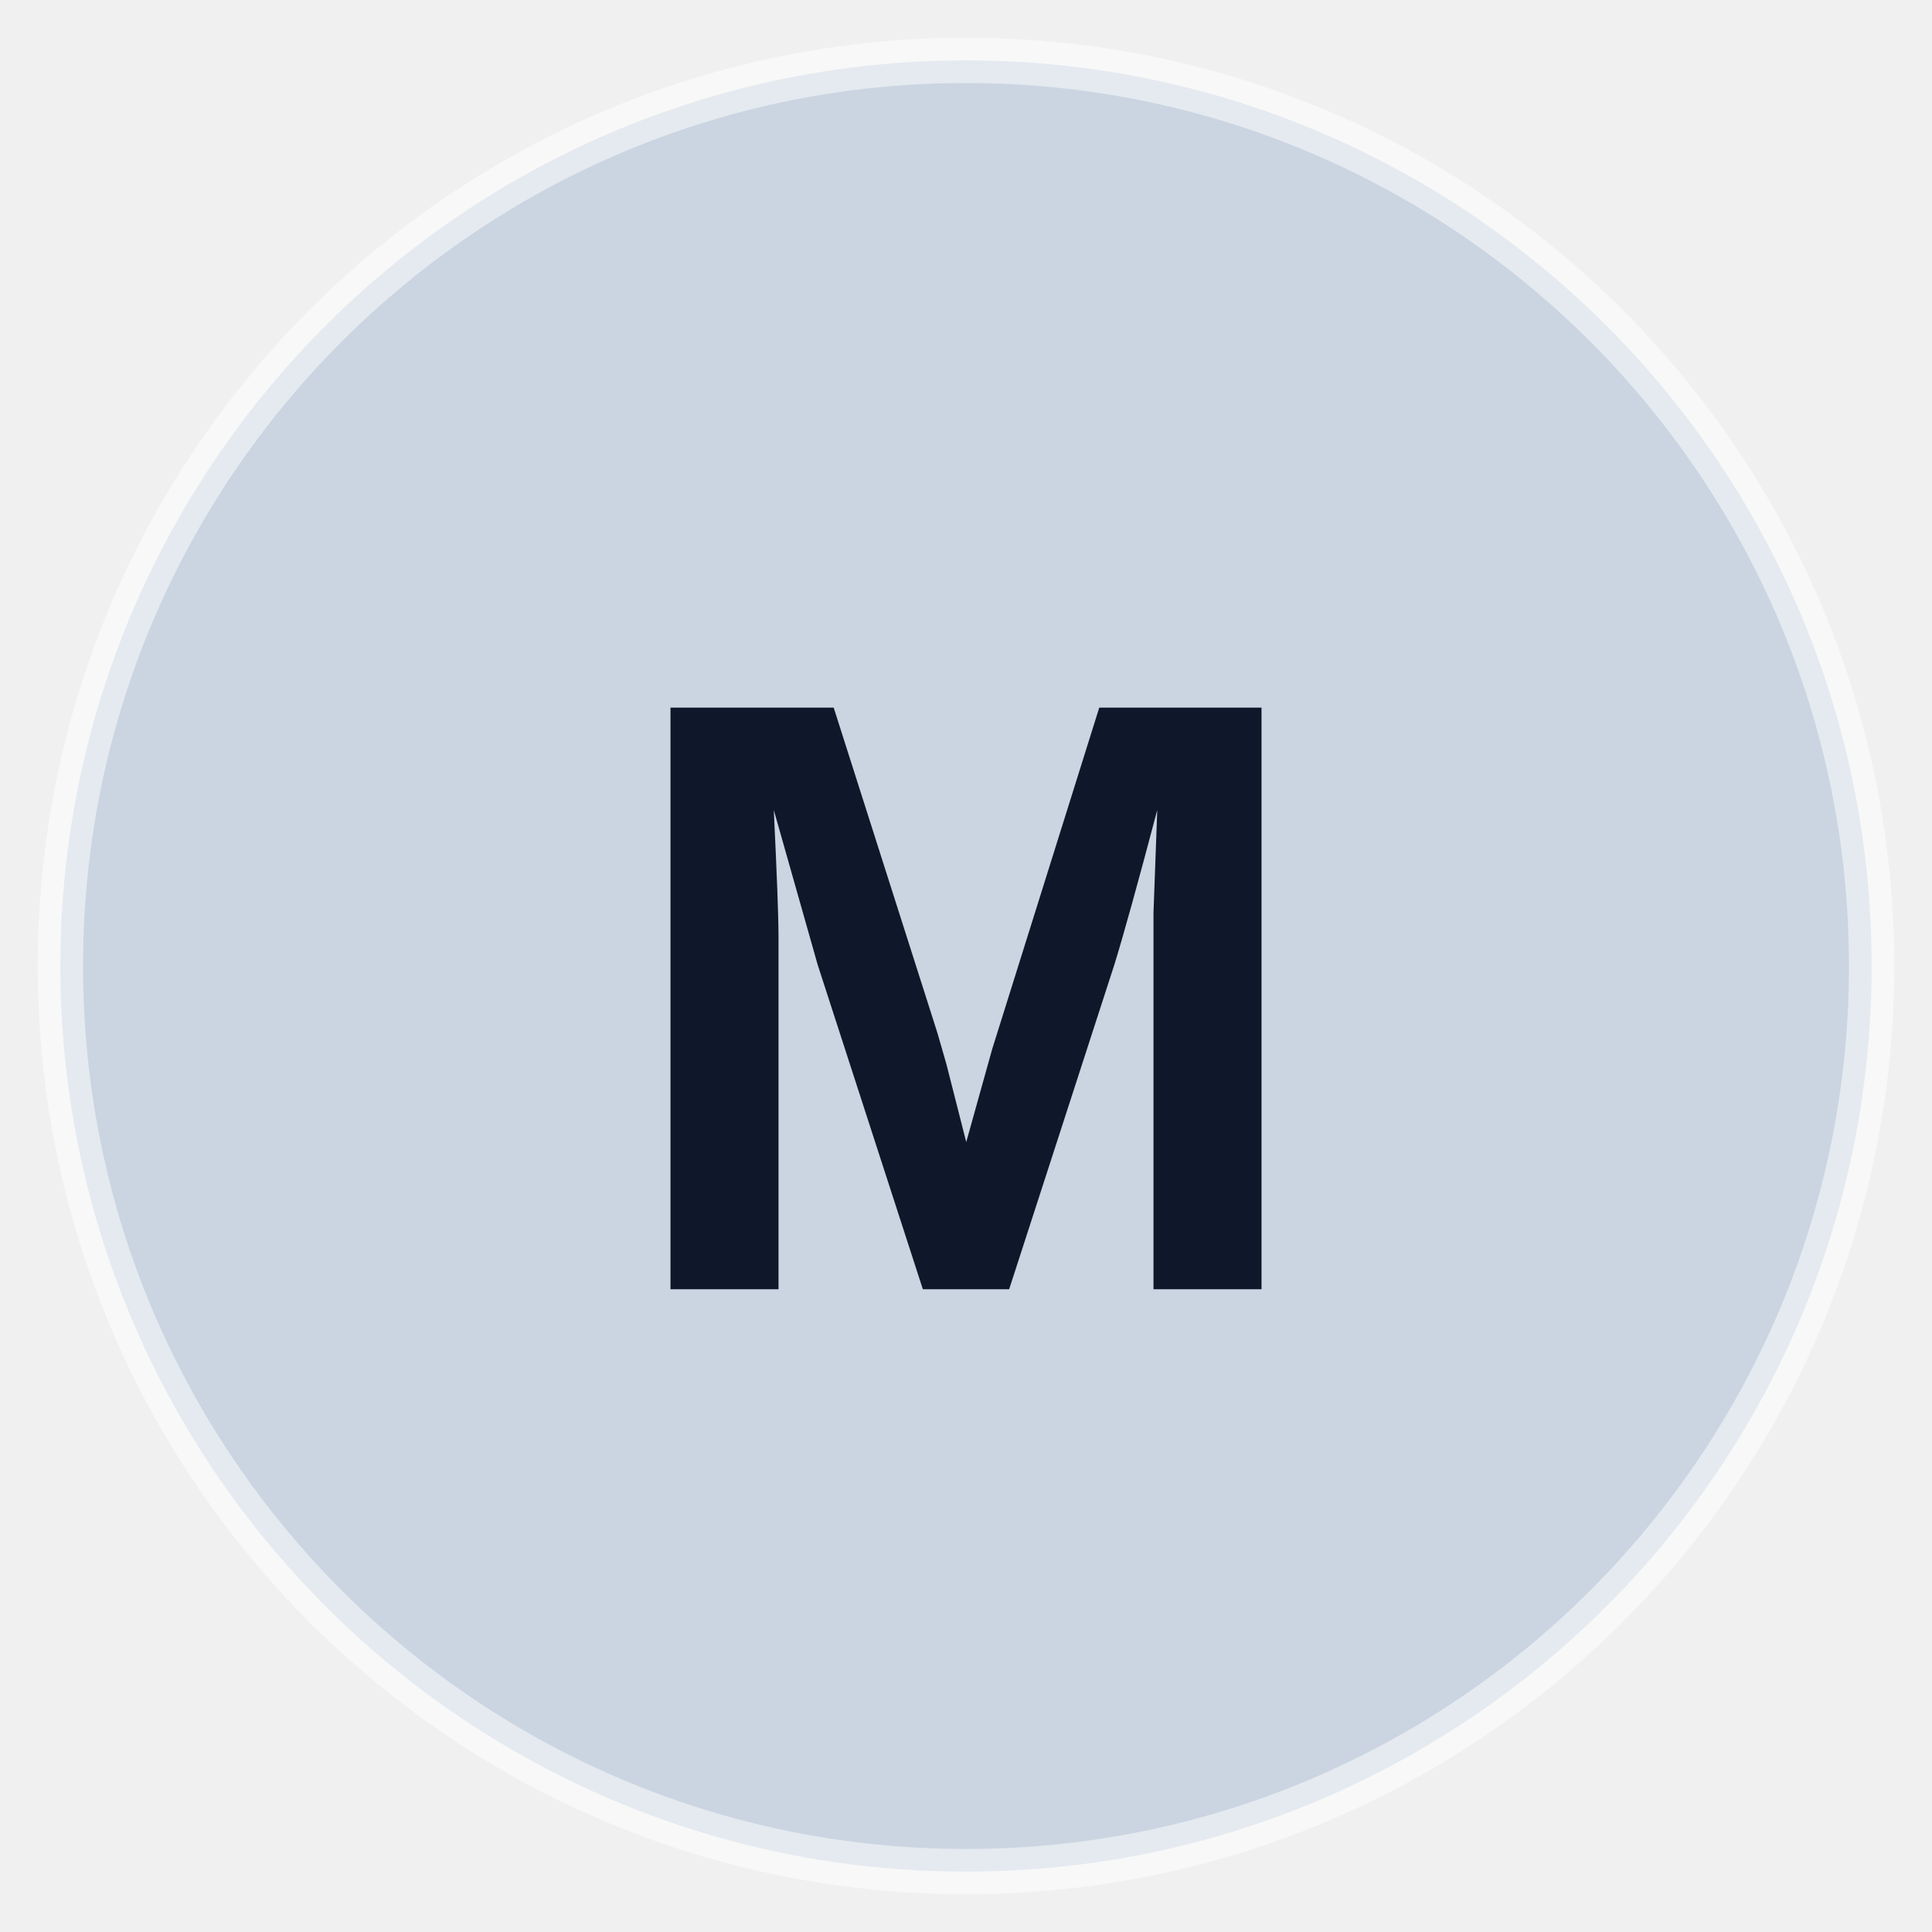
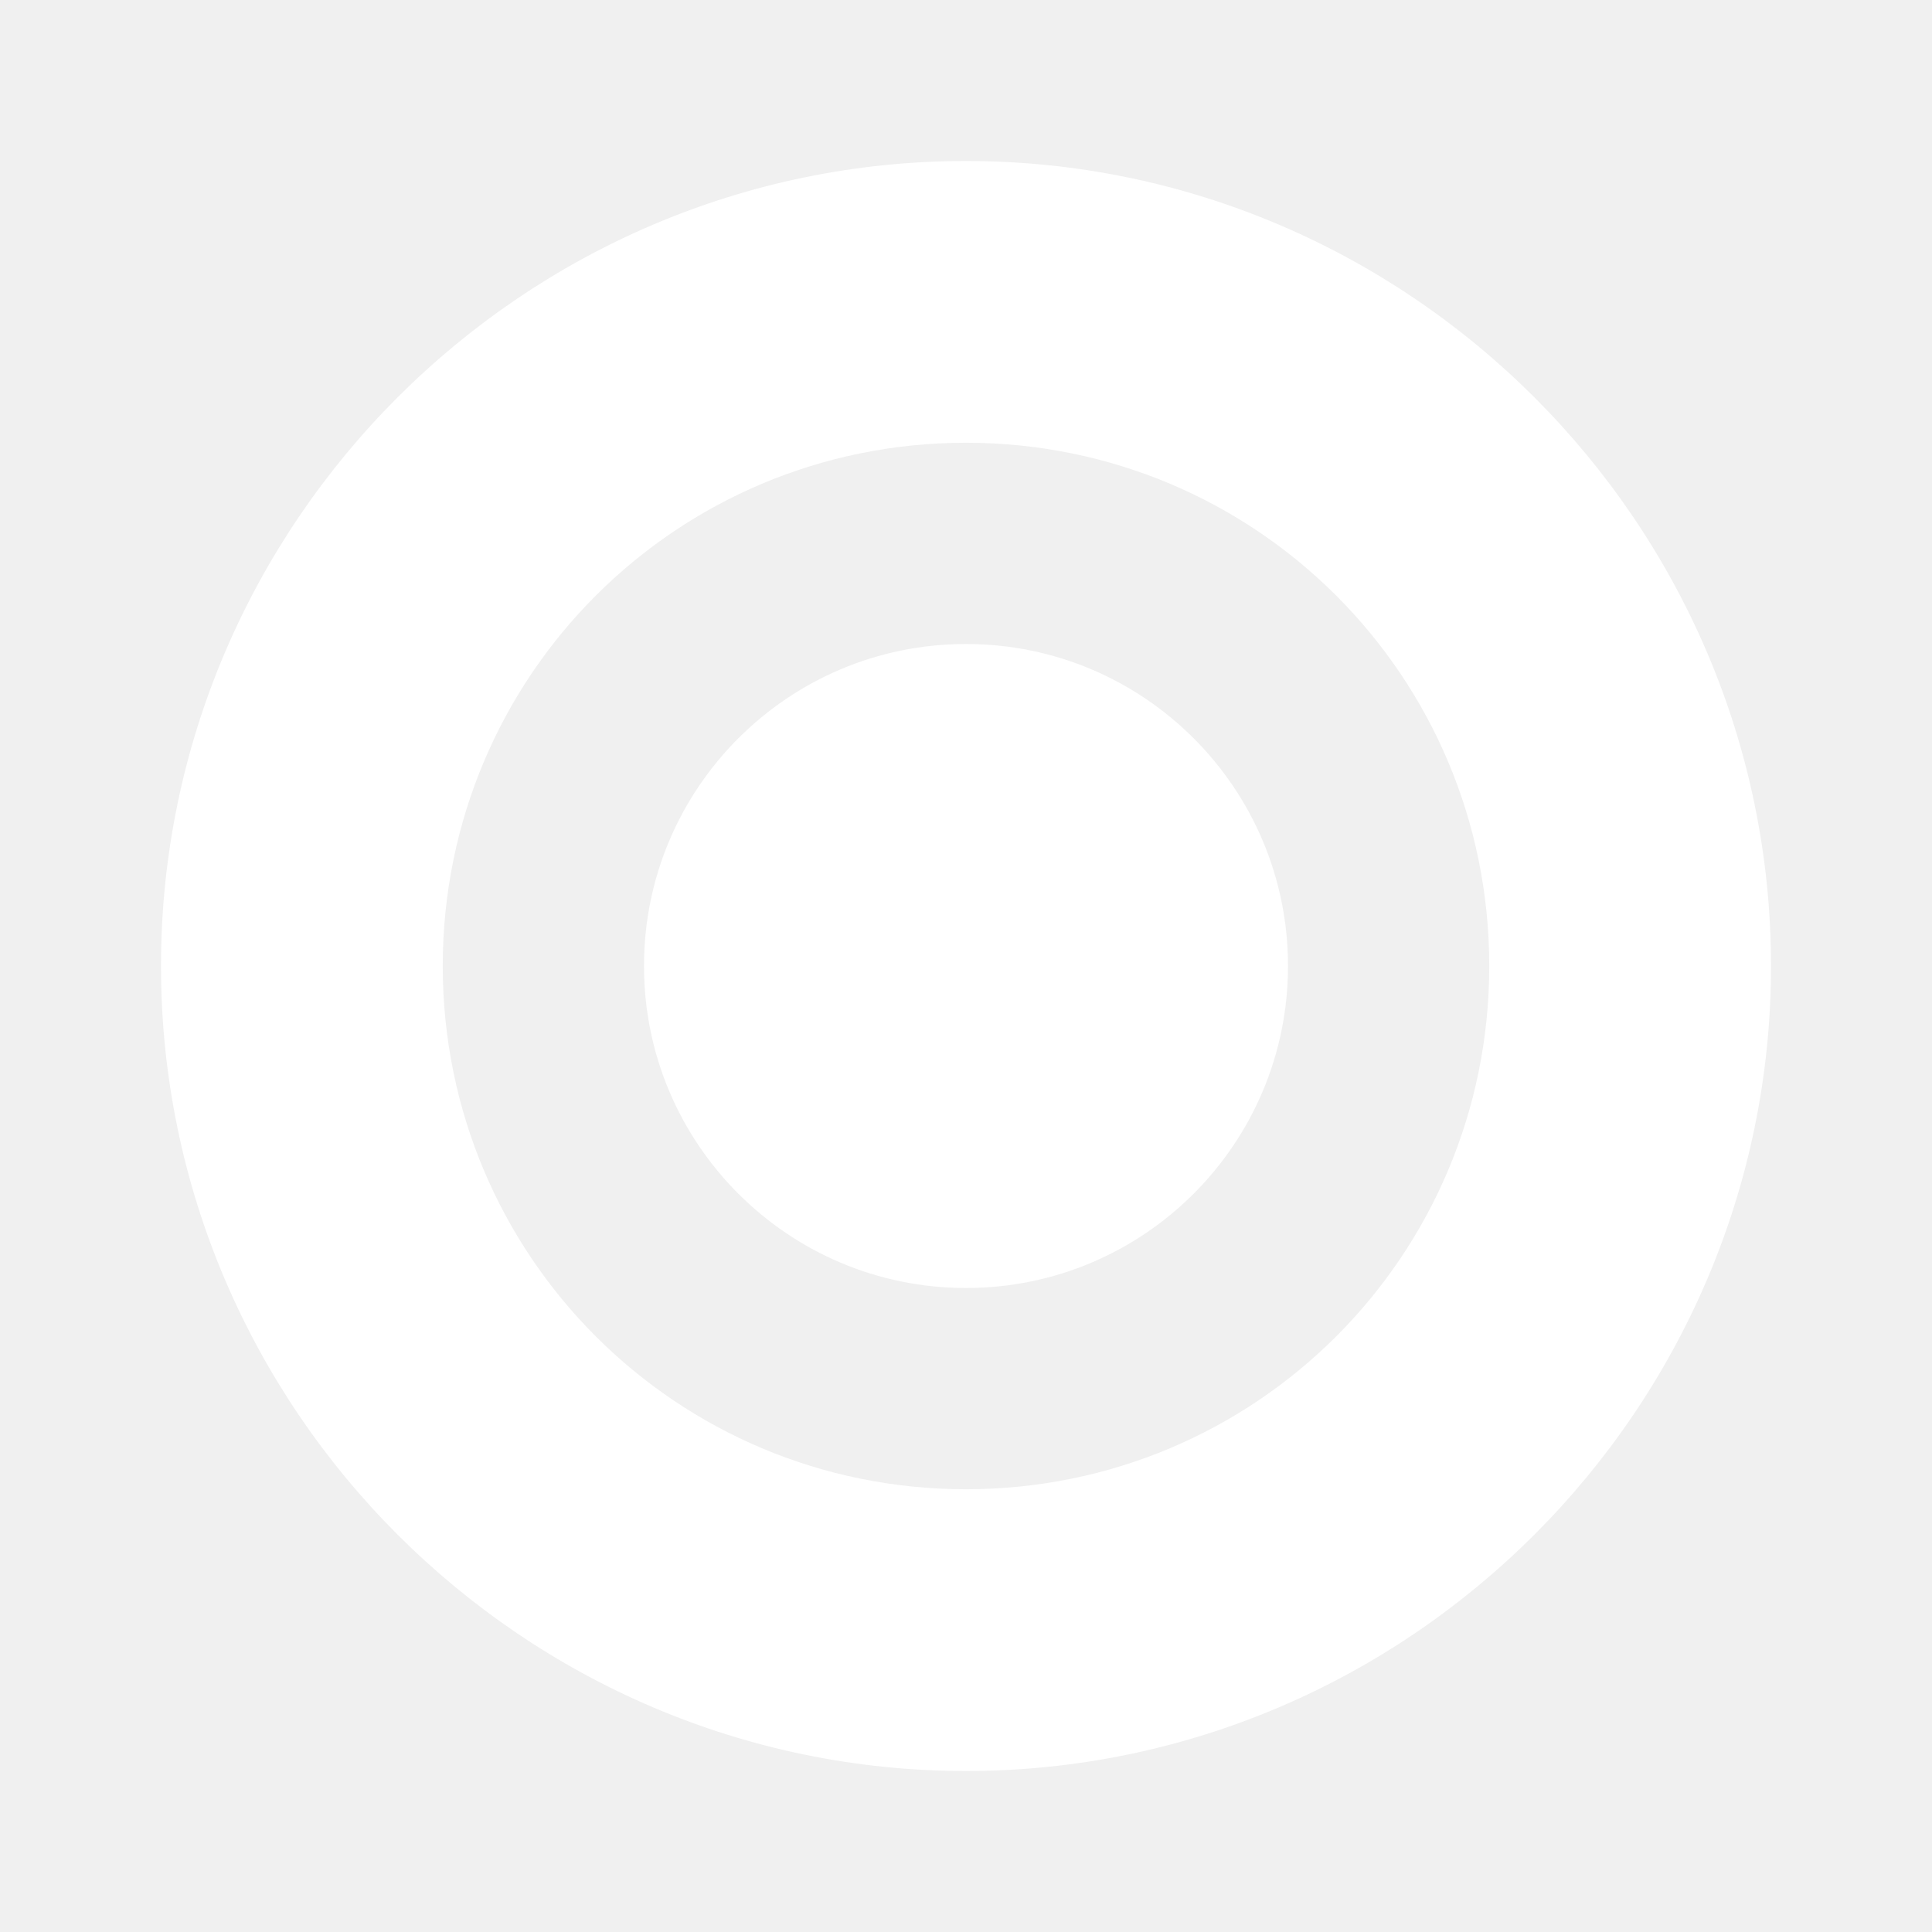
- <svg xmlns="http://www.w3.org/2000/svg" viewBox="0 0 64 64" width="64" height="64" role="img" aria-label="Meta Suite">
-   <circle cx="32" cy="32" r="30" fill="#CBD5E1" />
-   <circle cx="32" cy="32" r="30" fill="none" stroke="#ffffff" stroke-opacity=".5" stroke-width="1.5" />
-   <text x="32" y="33" text-anchor="middle" dominant-baseline="central" fill="#0F172A" font-family="Arial, Helvetica, sans-serif" font-size="28" font-weight="700">M</text>
+ <svg xmlns="http://www.w3.org/2000/svg" viewBox="0 0 24 24" width="48" height="48" role="img" aria-label="meta">
+   <path fill="#FFFFFF" d="M12 2C6.5 2 2 6.5 2 12s4.5 10 10 10 10-4.5 10-10S17.5 2 12 2zm0 3.5c3.6 0 6.5 2.9 6.5 6.5s-2.9 6.5-6.5 6.5S5.5 15.6 5.5 12s2.9-6.5 6.5-6.5zm0 2.5a4 4 0 1 0 0 8 4 4 0 0 0 0-8z" />
</svg>
